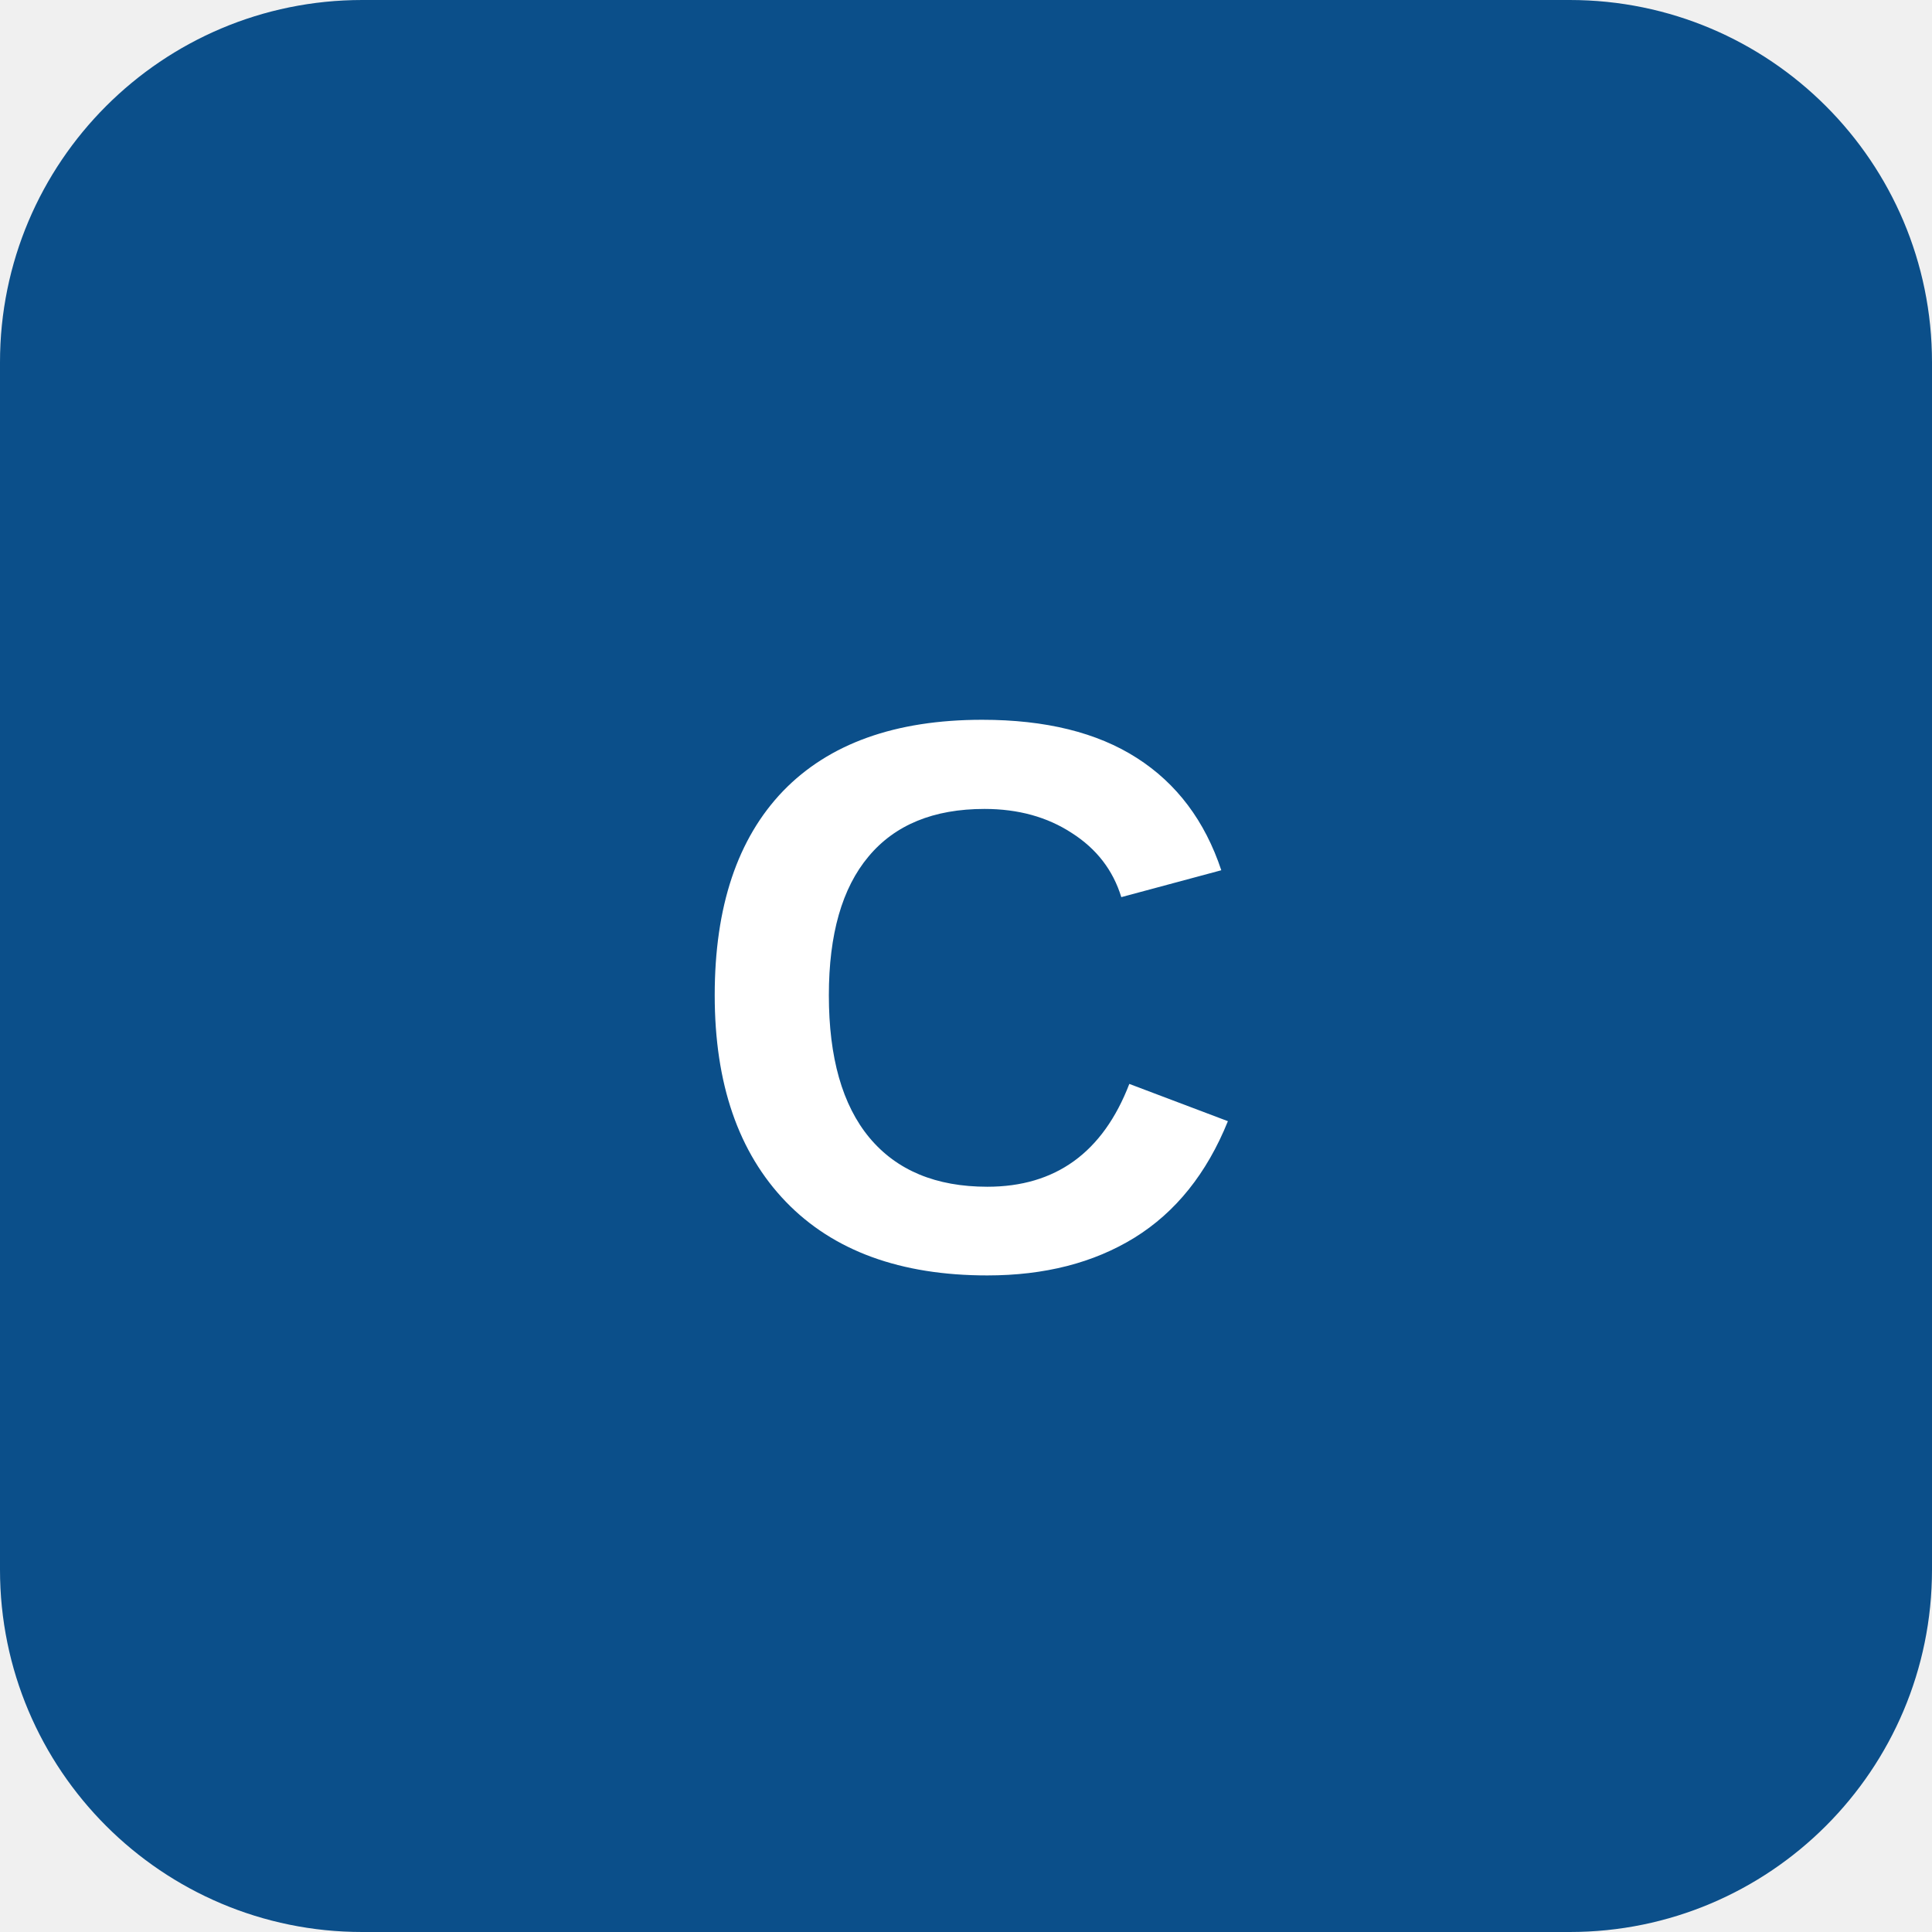
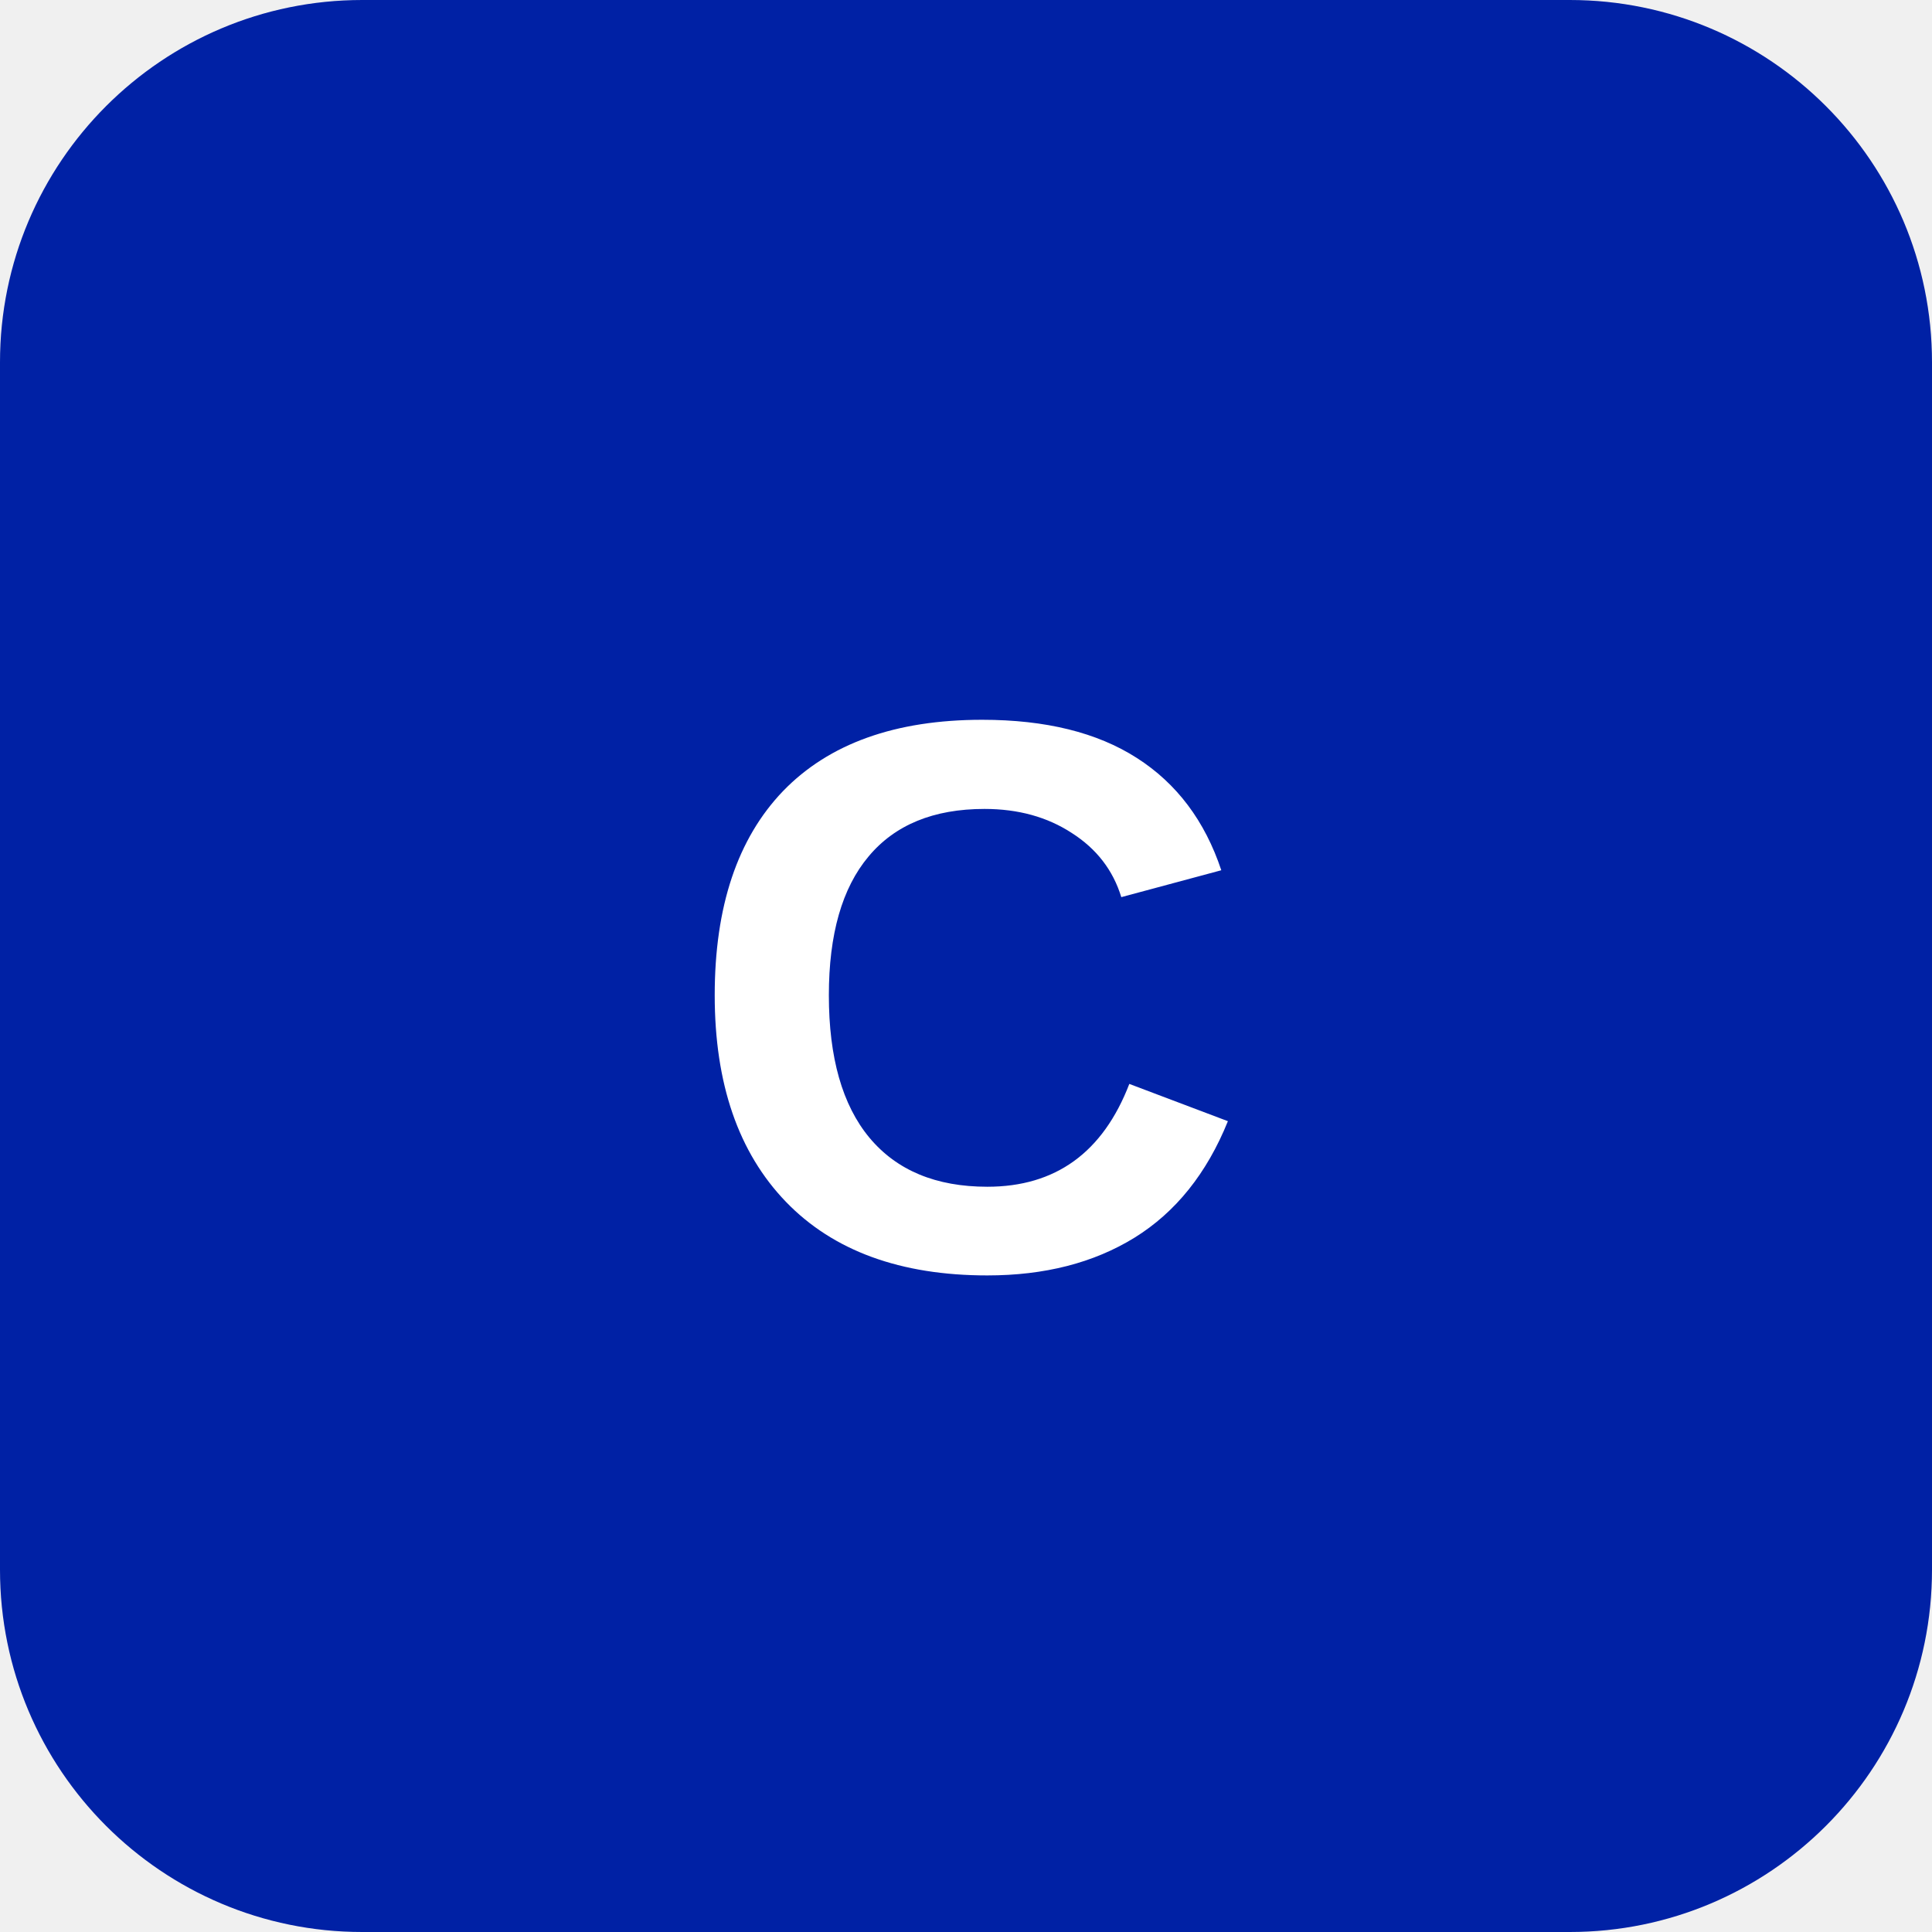
<svg xmlns="http://www.w3.org/2000/svg" viewBox="0 0 64 64">
-   <rect width="64" height="64" rx="12" fill="#0b4f8a" />
+   <rect width="64" height="64" rx="12" fill="#0021a5" />
  <text x="32" y="42" font-family="Arial, sans-serif" font-size="26" font-weight="700" fill="#ffffff" text-anchor="middle">C</text>
</svg>
